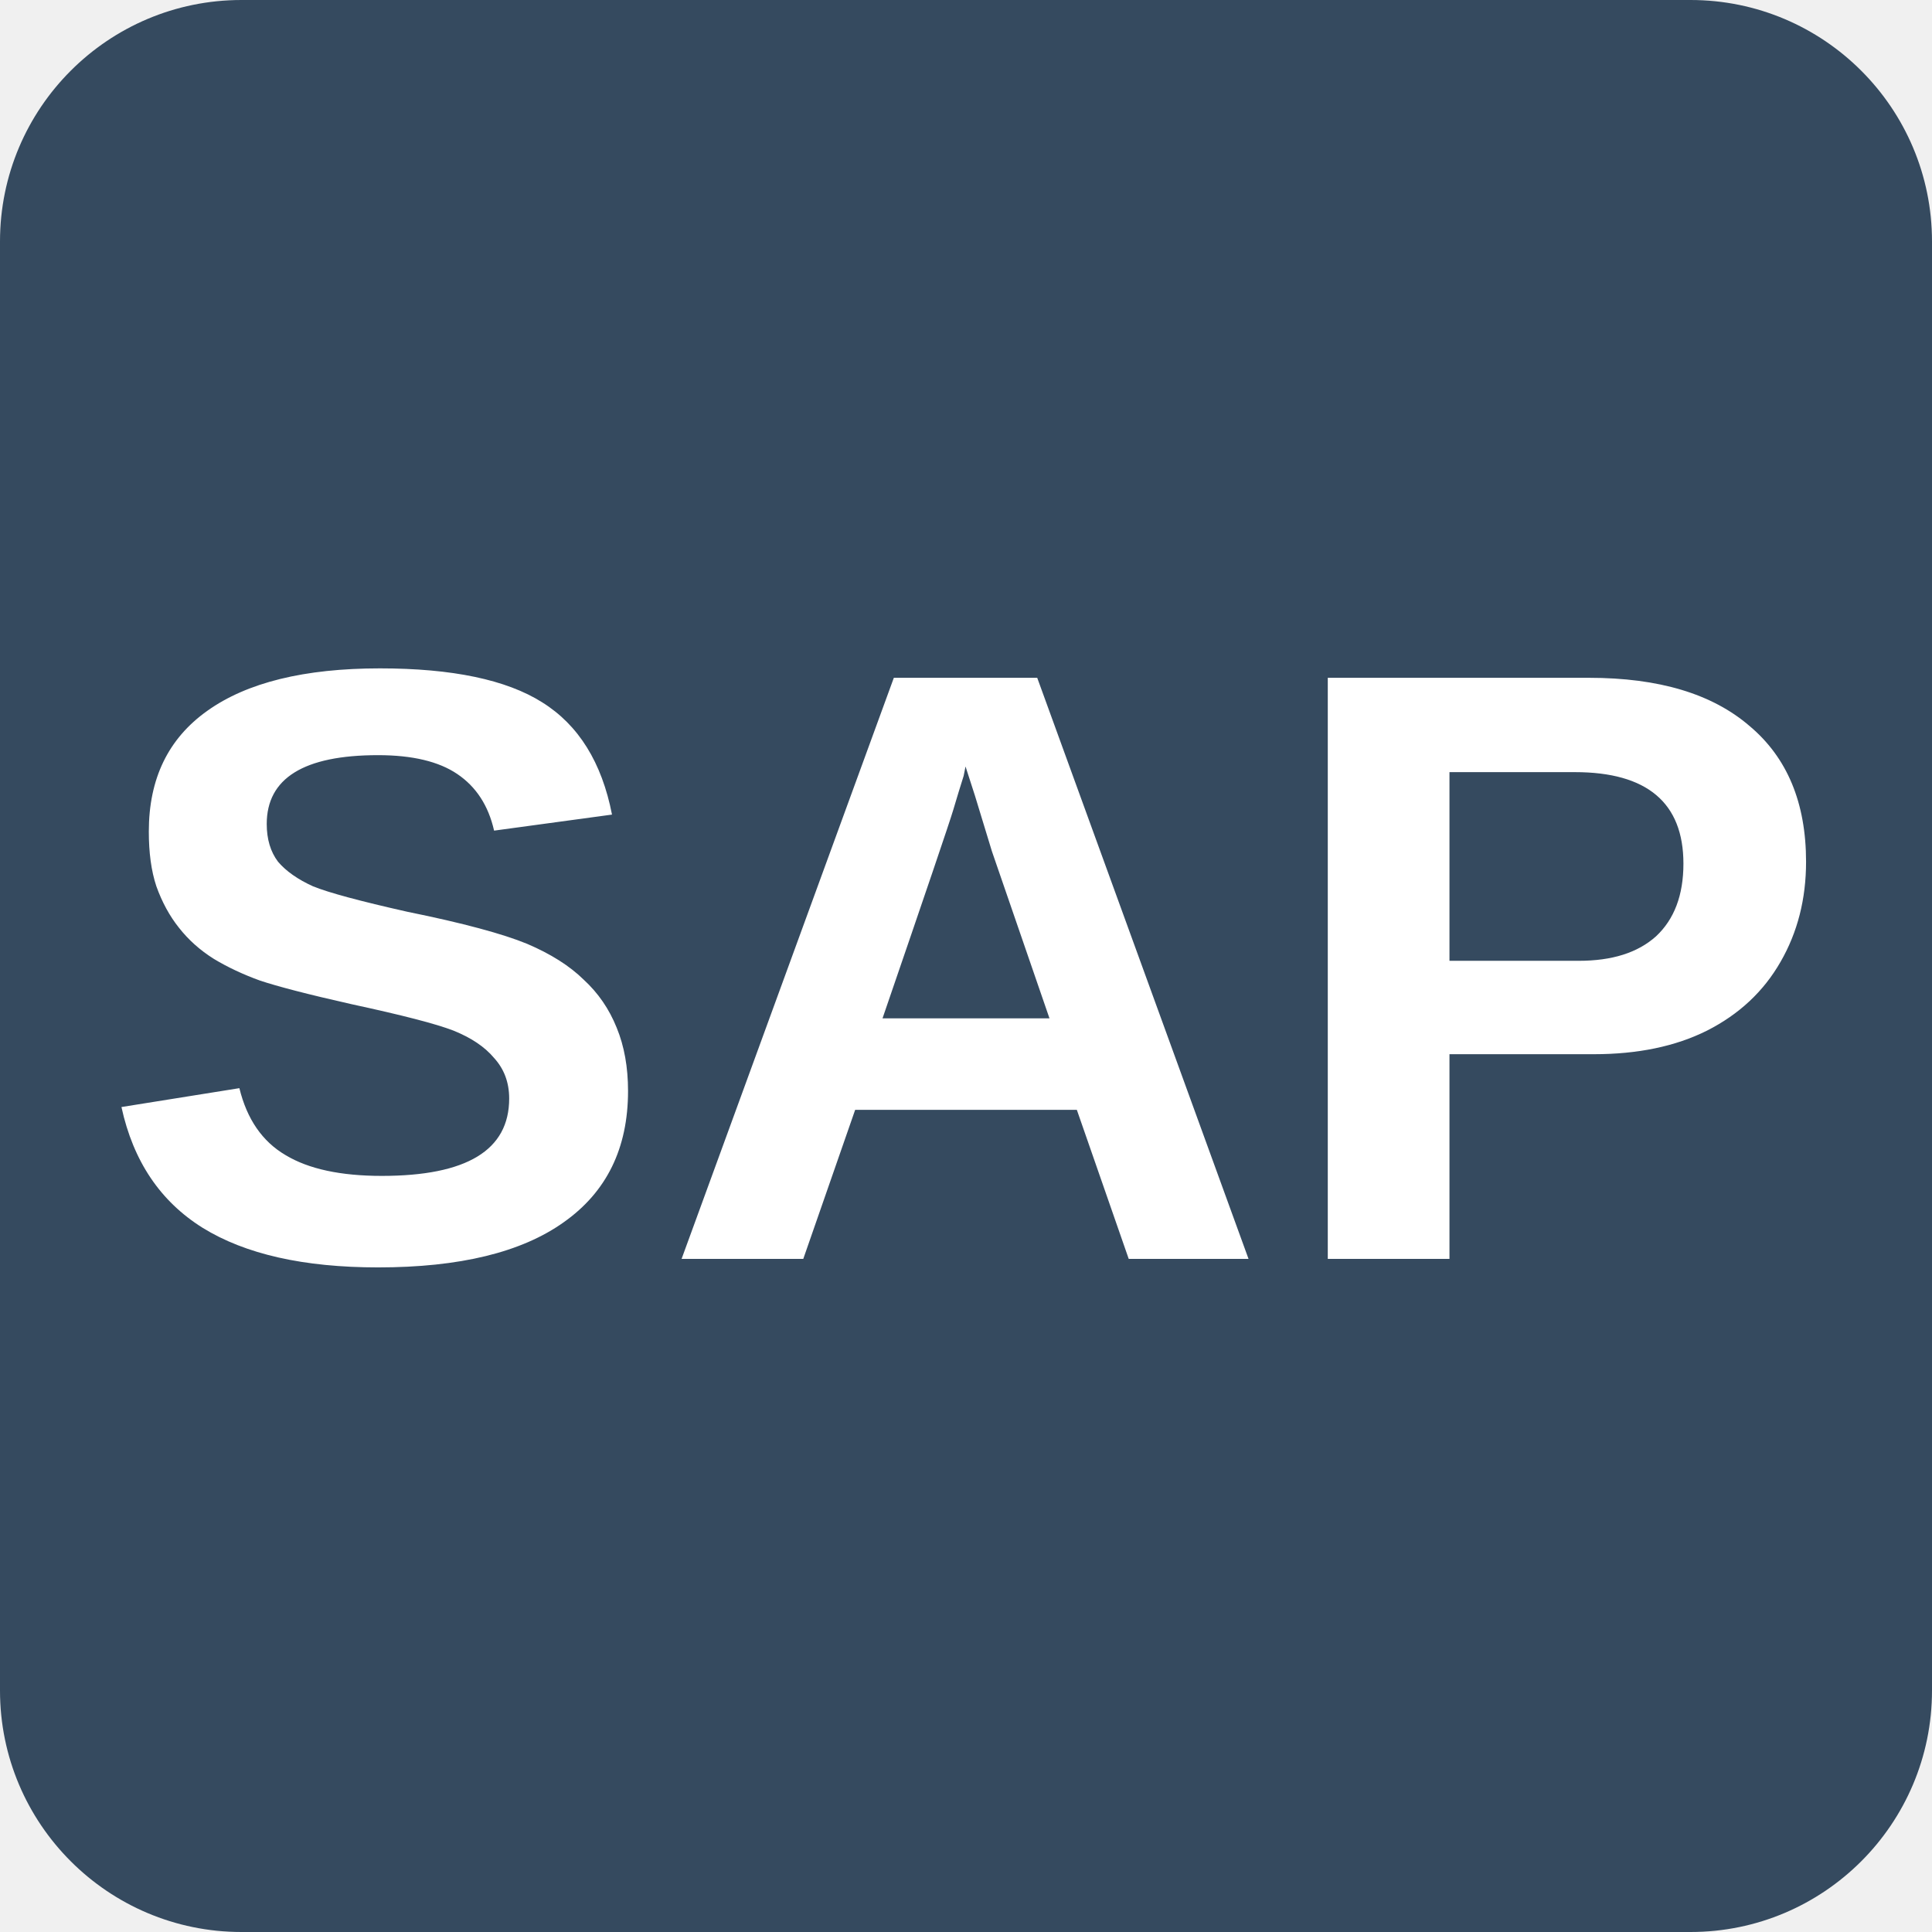
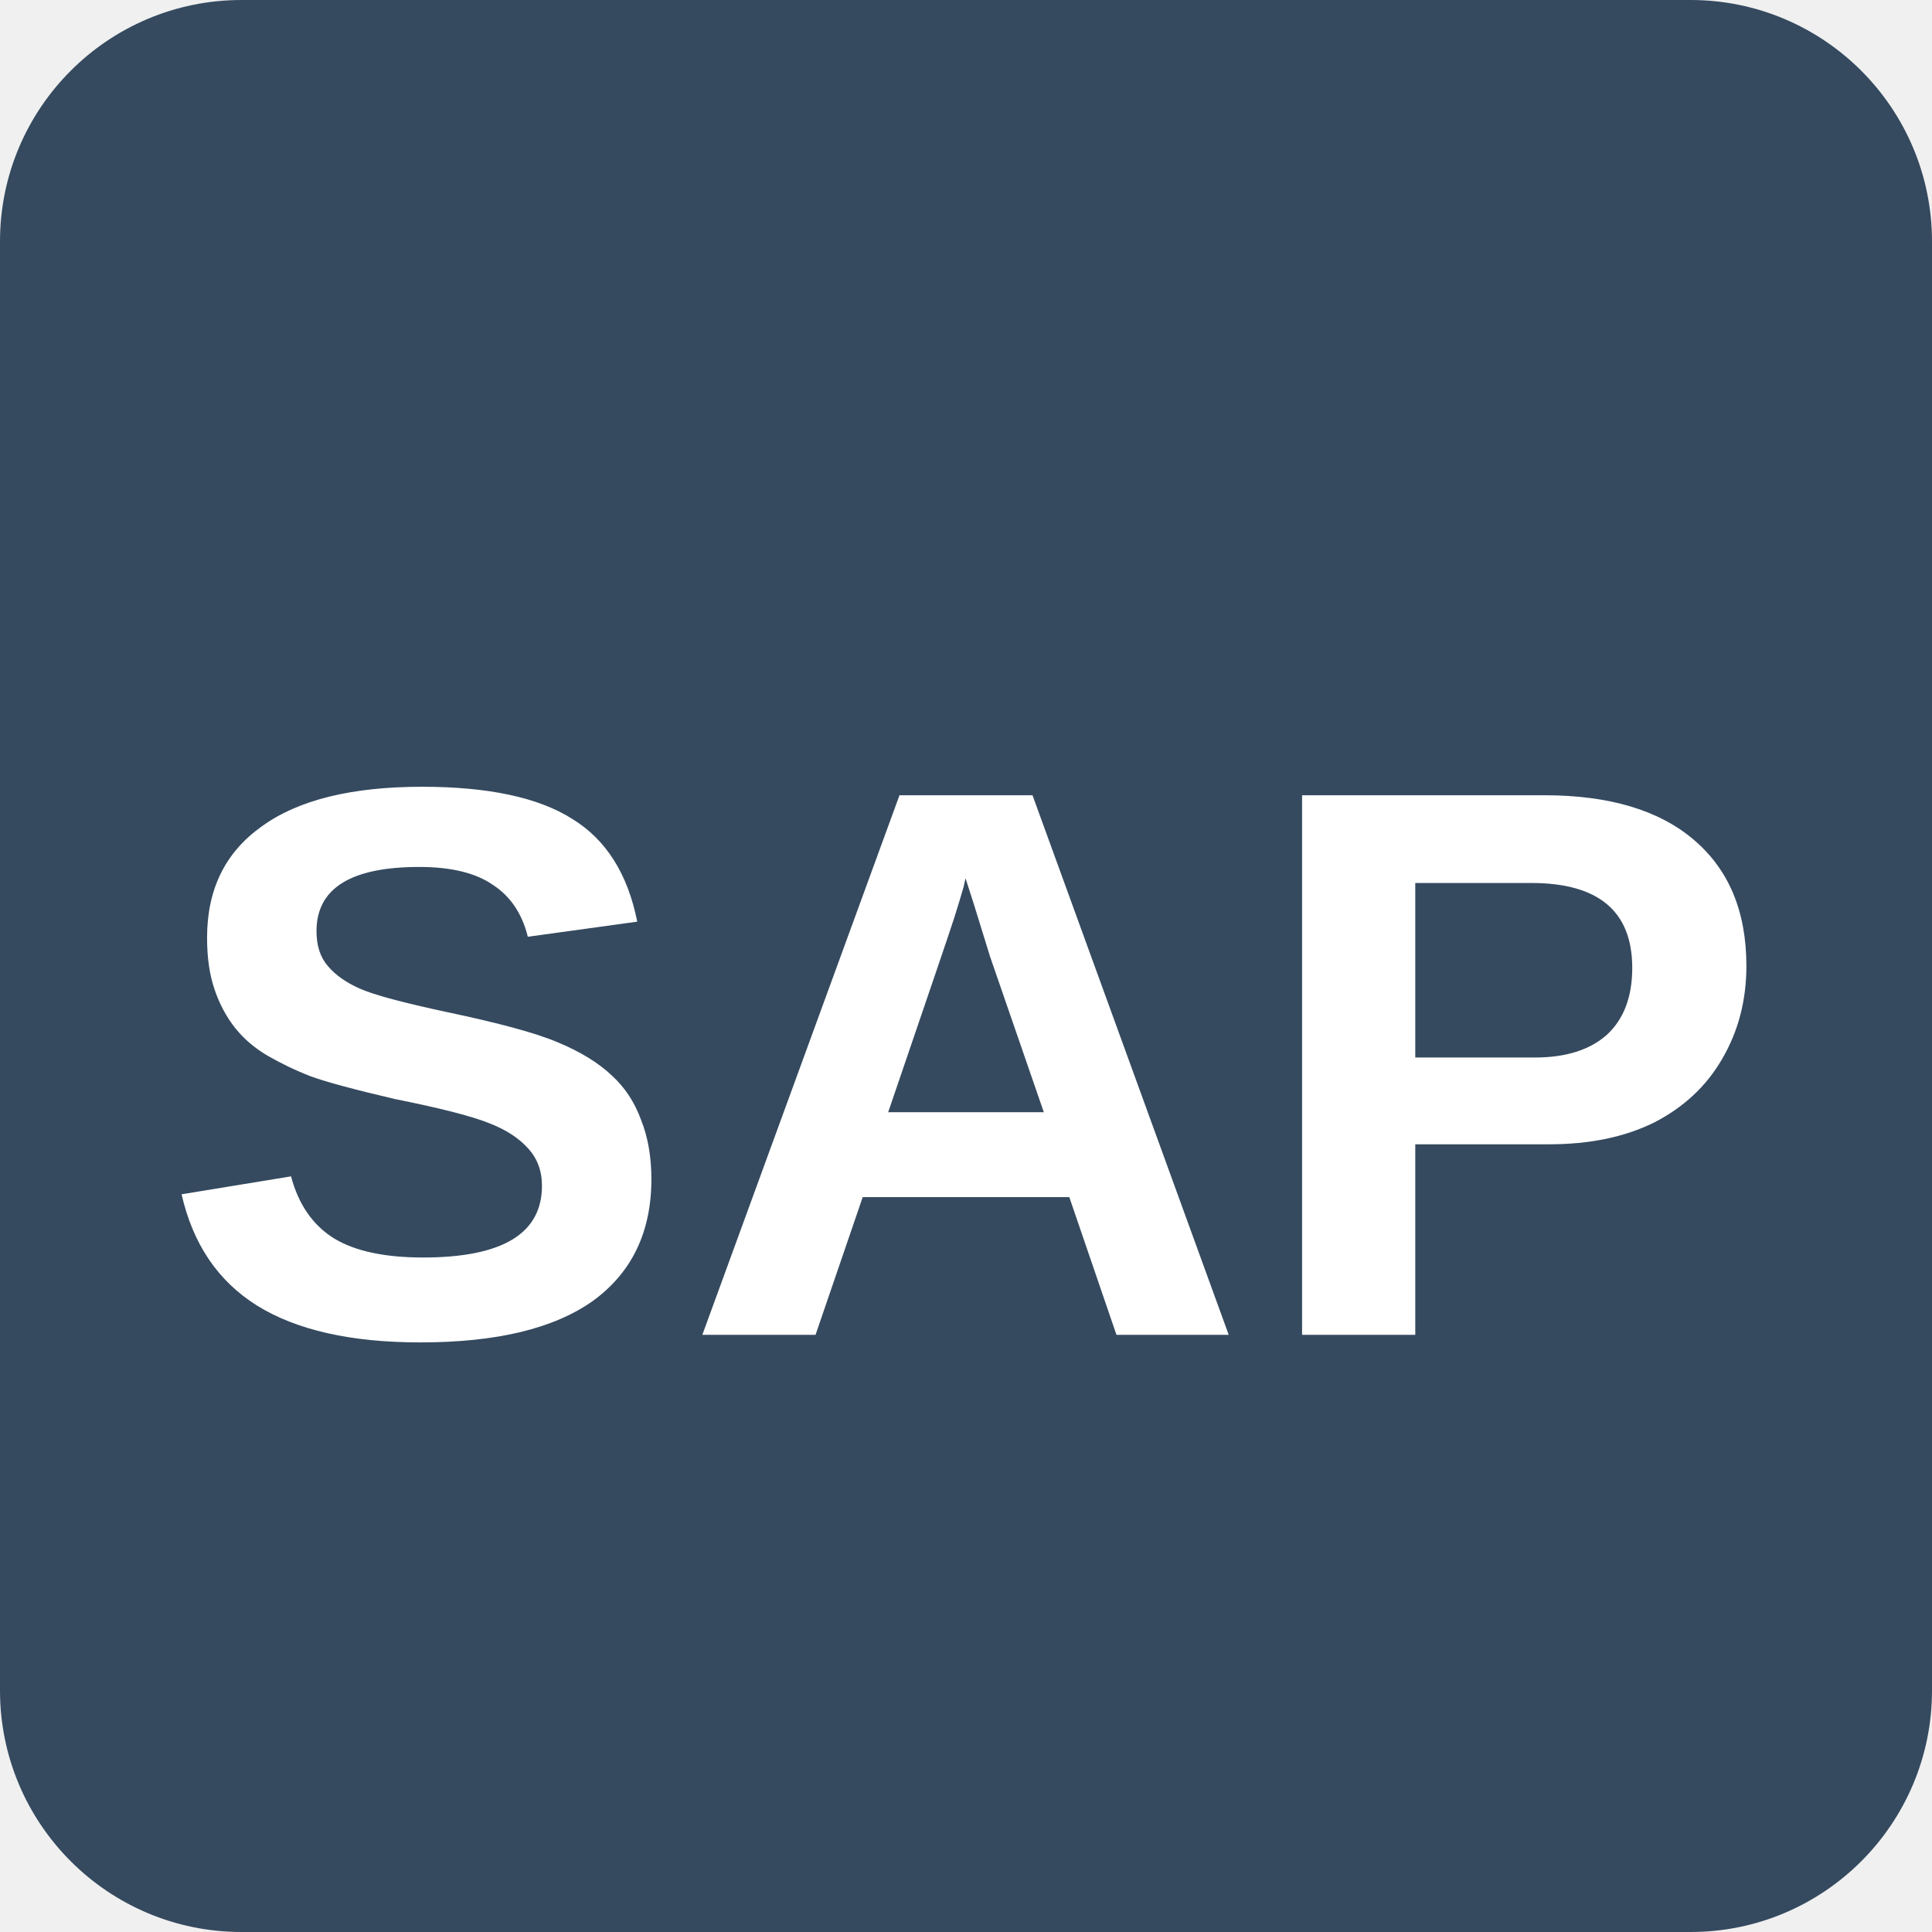
<svg xmlns="http://www.w3.org/2000/svg" viewBox="0 0 32 32">
  <rect width="32" height="32" rx="4" fill="#354a5f" />
-   <text x="50%" y="50%" text-anchor="middle" dominant-baseline="central" fill="white" font-size="14" font-weight="bold" font-family="Arial">SAP</text>
+   <text x="50%" y="55%" text-anchor="middle" dominant-baseline="central" fill="white" font-size="13" font-weight="bold" font-family="Arial">SAP</text>
</svg>
